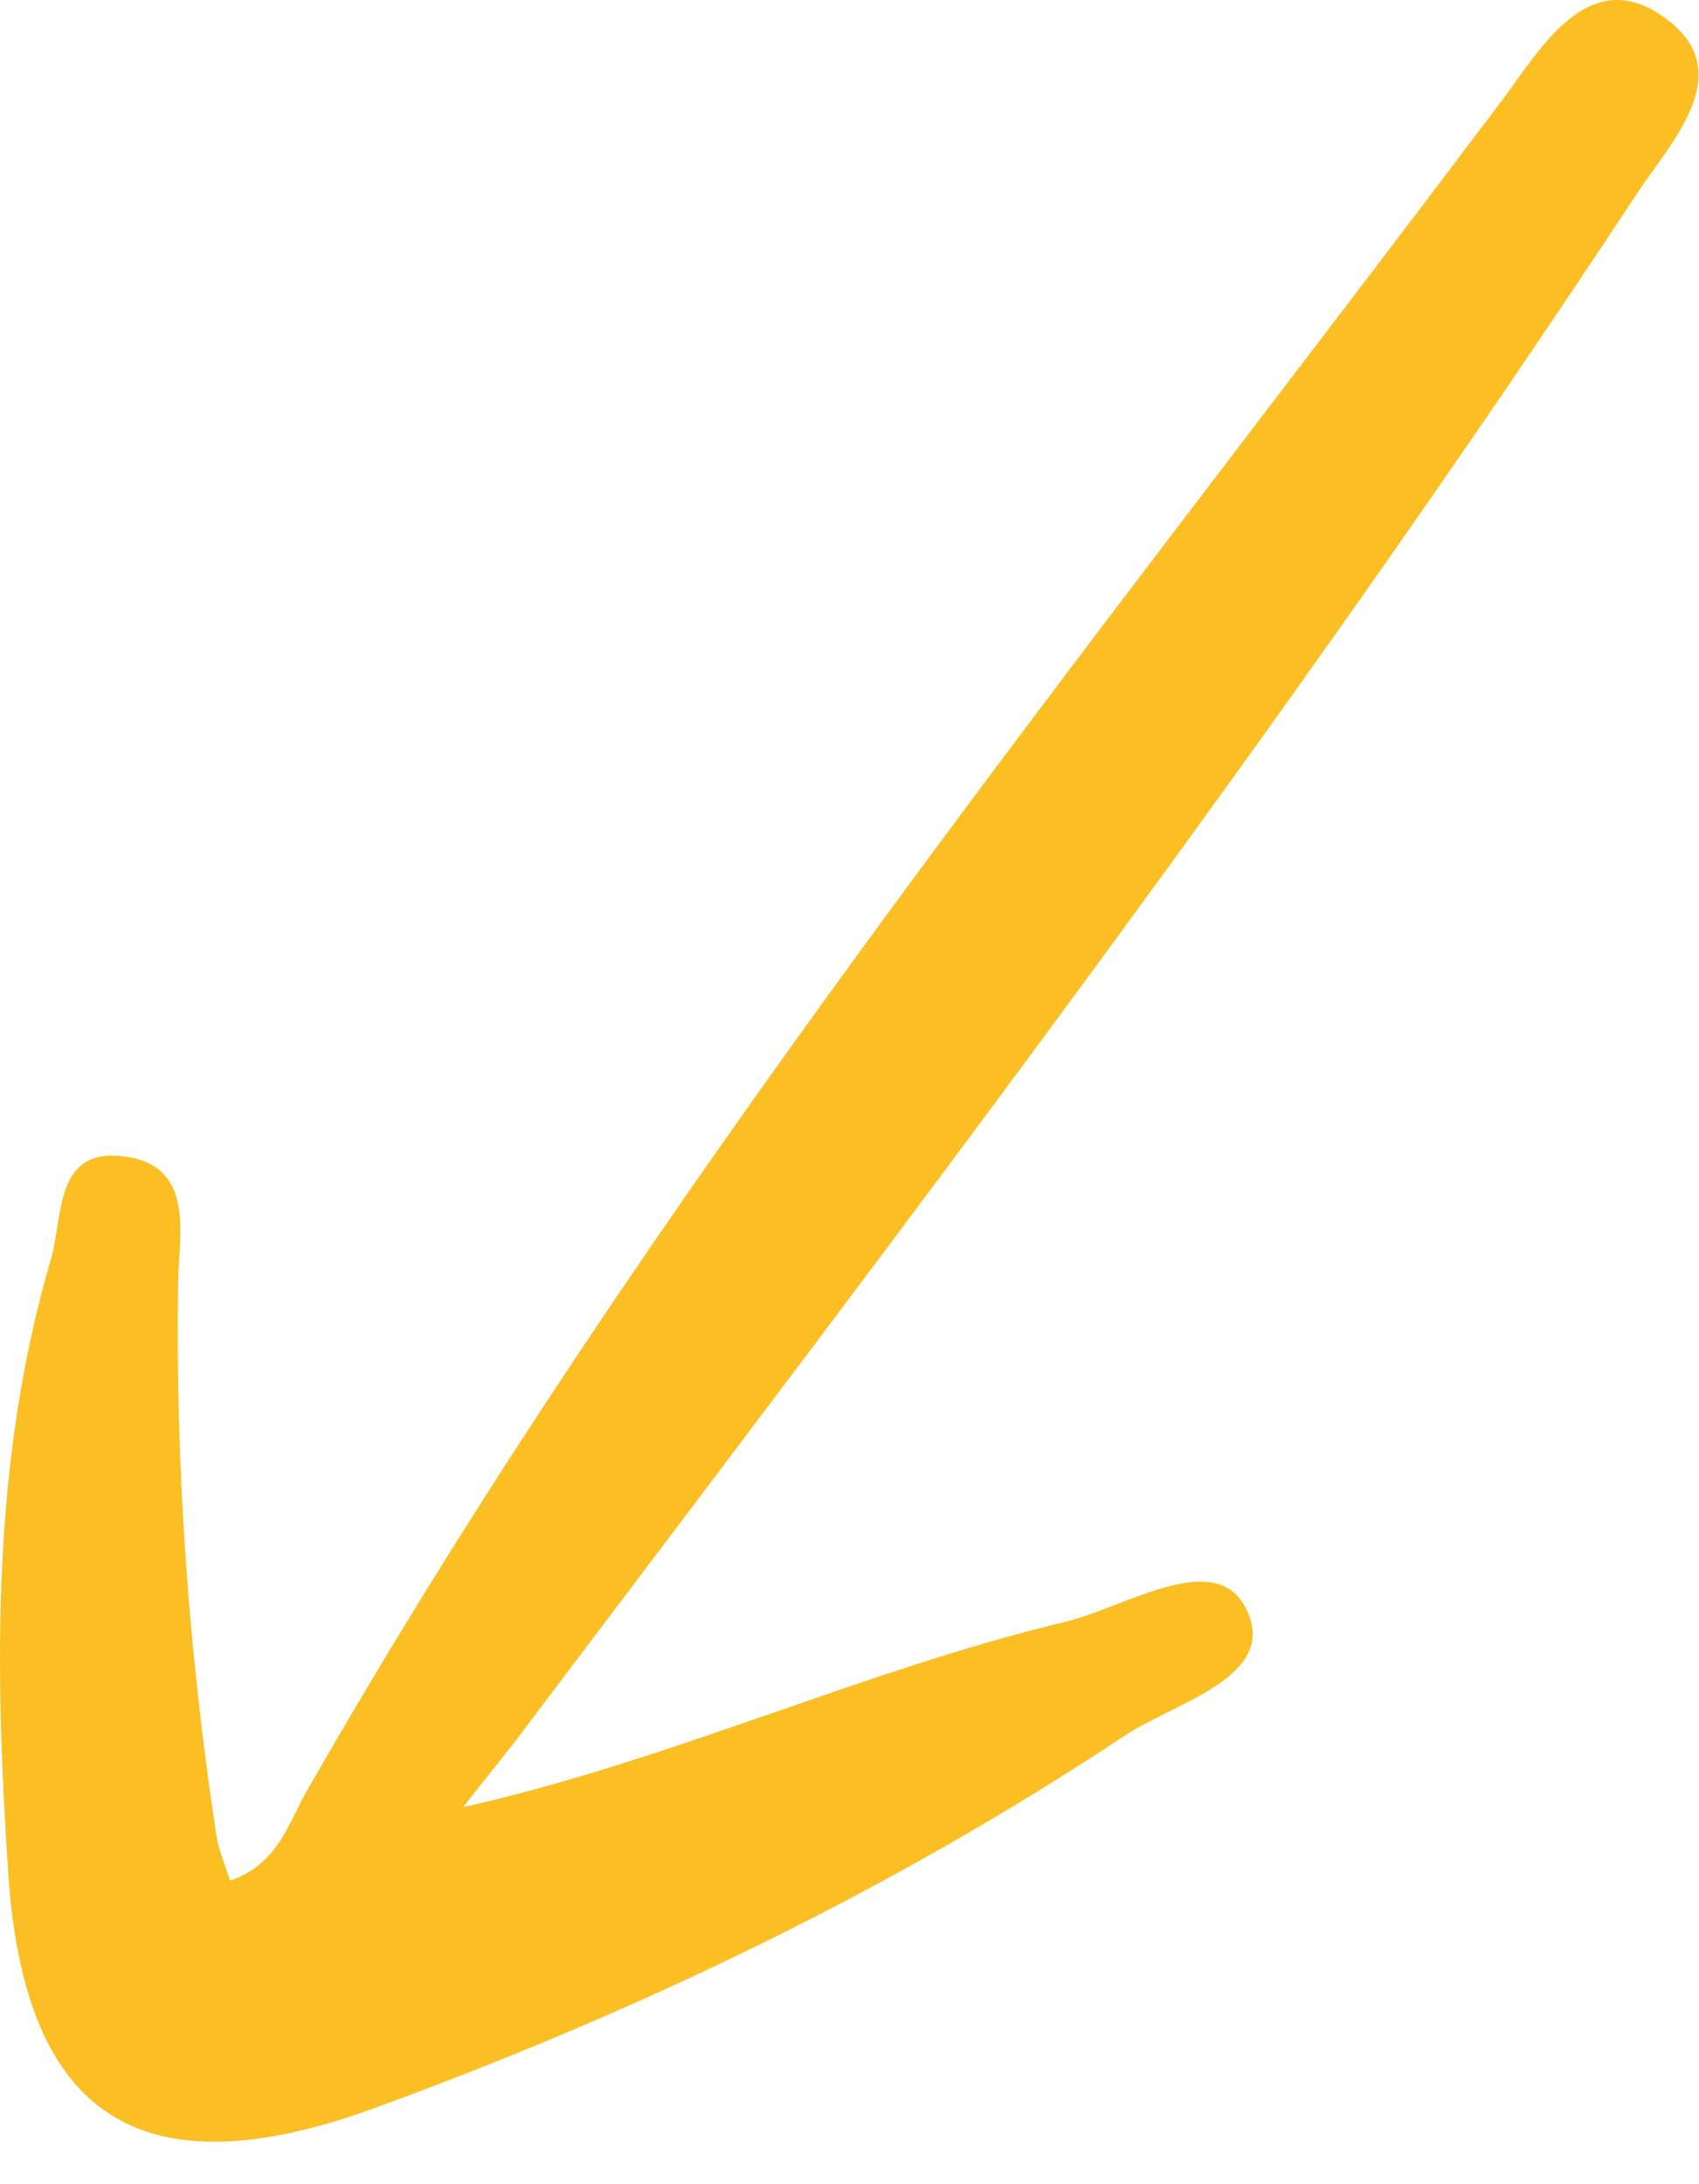
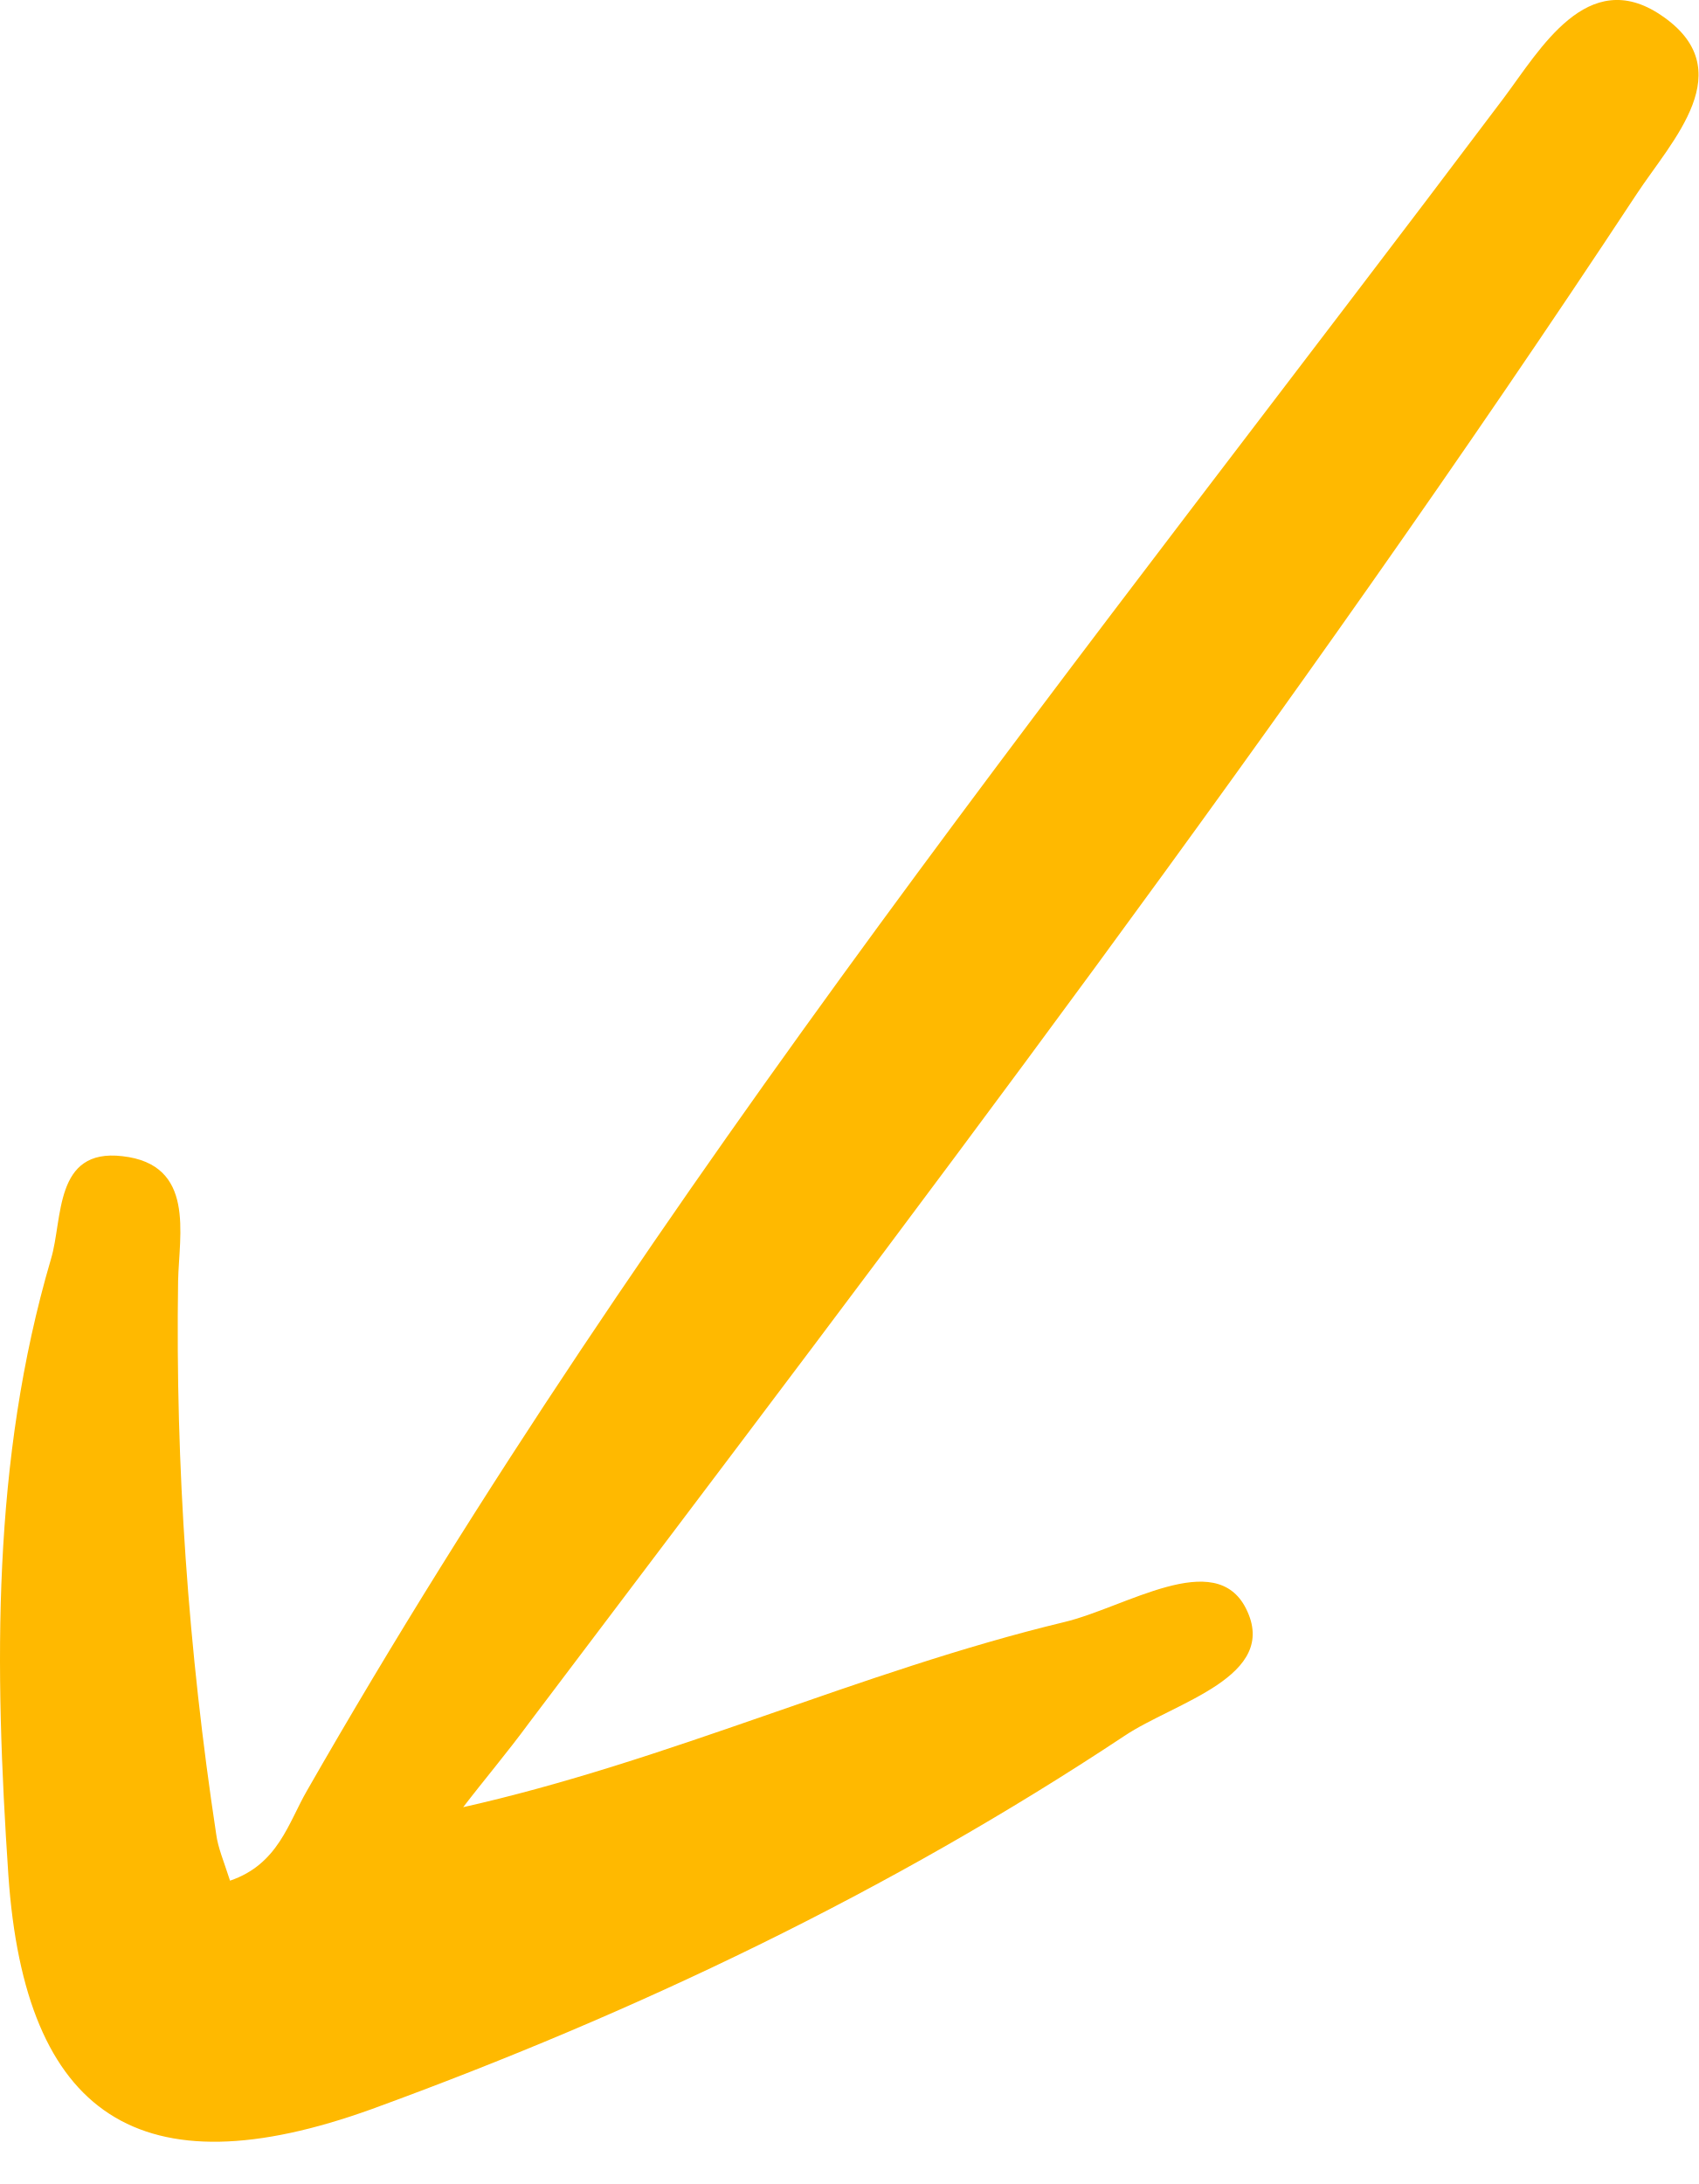
<svg xmlns="http://www.w3.org/2000/svg" width="14" height="18" viewBox="0 0 14 18" fill="none">
-   <path d="M3.793 14.9C5.513 14.517 7.089 13.774 8.771 13.369C9.276 13.249 10.017 12.754 10.27 13.257C10.553 13.819 9.681 14.03 9.268 14.307C7.333 15.59 5.246 16.587 3.066 17.382C1.155 18.072 0.206 17.442 0.069 15.455C-0.046 13.745 -0.069 12.042 0.42 10.377C0.52 10.047 0.443 9.462 1.009 9.529C1.613 9.597 1.476 10.174 1.468 10.557C1.445 12.087 1.552 13.602 1.782 15.117C1.797 15.23 1.843 15.335 1.896 15.5C2.294 15.365 2.378 15.02 2.531 14.757C5.368 9.799 8.97 5.359 12.396 0.806C12.694 0.408 13.084 -0.282 13.688 0.123C14.361 0.573 13.78 1.158 13.489 1.601C10.637 5.929 7.486 10.062 4.359 14.202C4.183 14.442 3.992 14.667 3.808 14.907L3.793 14.9Z" fill="#FBBF24" />
+   <path d="M3.793 14.9C5.513 14.517 7.089 13.774 8.771 13.369C9.276 13.249 10.017 12.754 10.27 13.257C10.553 13.819 9.681 14.03 9.268 14.307C7.333 15.59 5.246 16.587 3.066 17.382C1.155 18.072 0.206 17.442 0.069 15.455C-0.046 13.745 -0.069 12.042 0.42 10.377C0.52 10.047 0.443 9.462 1.009 9.529C1.613 9.597 1.476 10.174 1.468 10.557C1.445 12.087 1.552 13.602 1.782 15.117C1.797 15.23 1.843 15.335 1.896 15.5C2.294 15.365 2.378 15.02 2.531 14.757C5.368 9.799 8.97 5.359 12.396 0.806C12.694 0.408 13.084 -0.282 13.688 0.123C14.361 0.573 13.78 1.158 13.489 1.601C10.637 5.929 7.486 10.062 4.359 14.202C4.183 14.442 3.992 14.667 3.808 14.907L3.793 14.9Z" fill="#FFB900" />
</svg>
